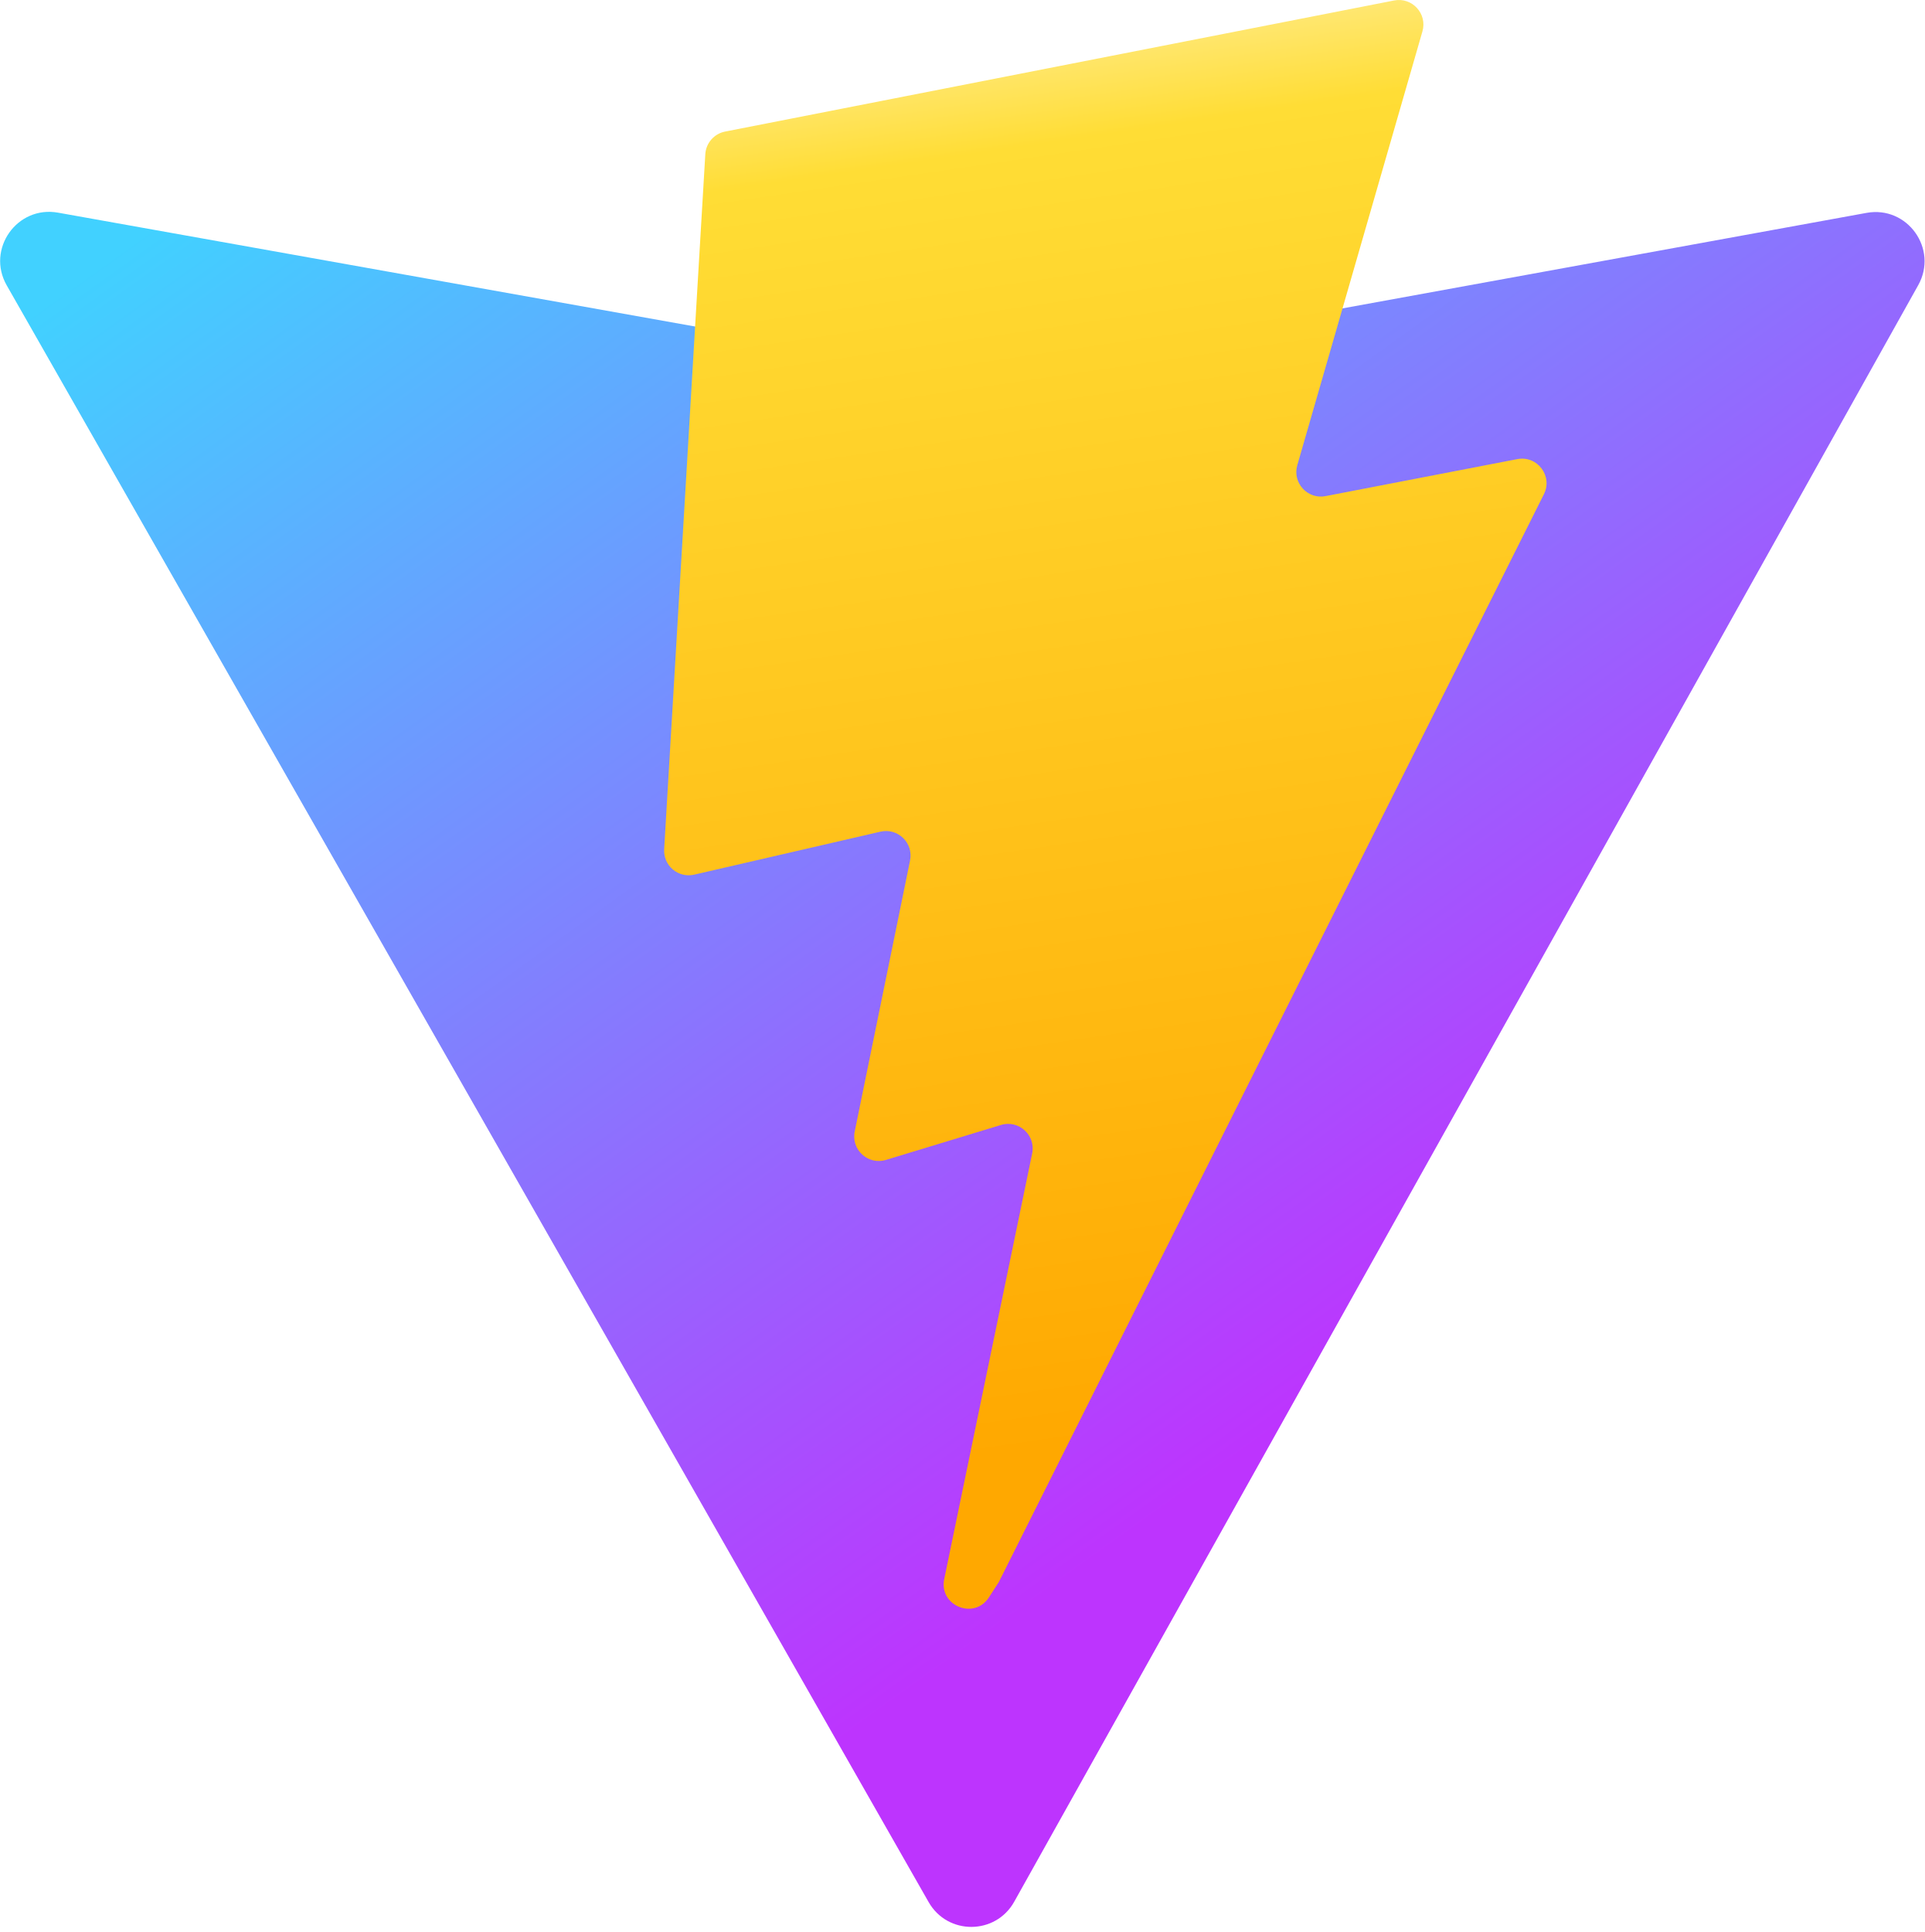
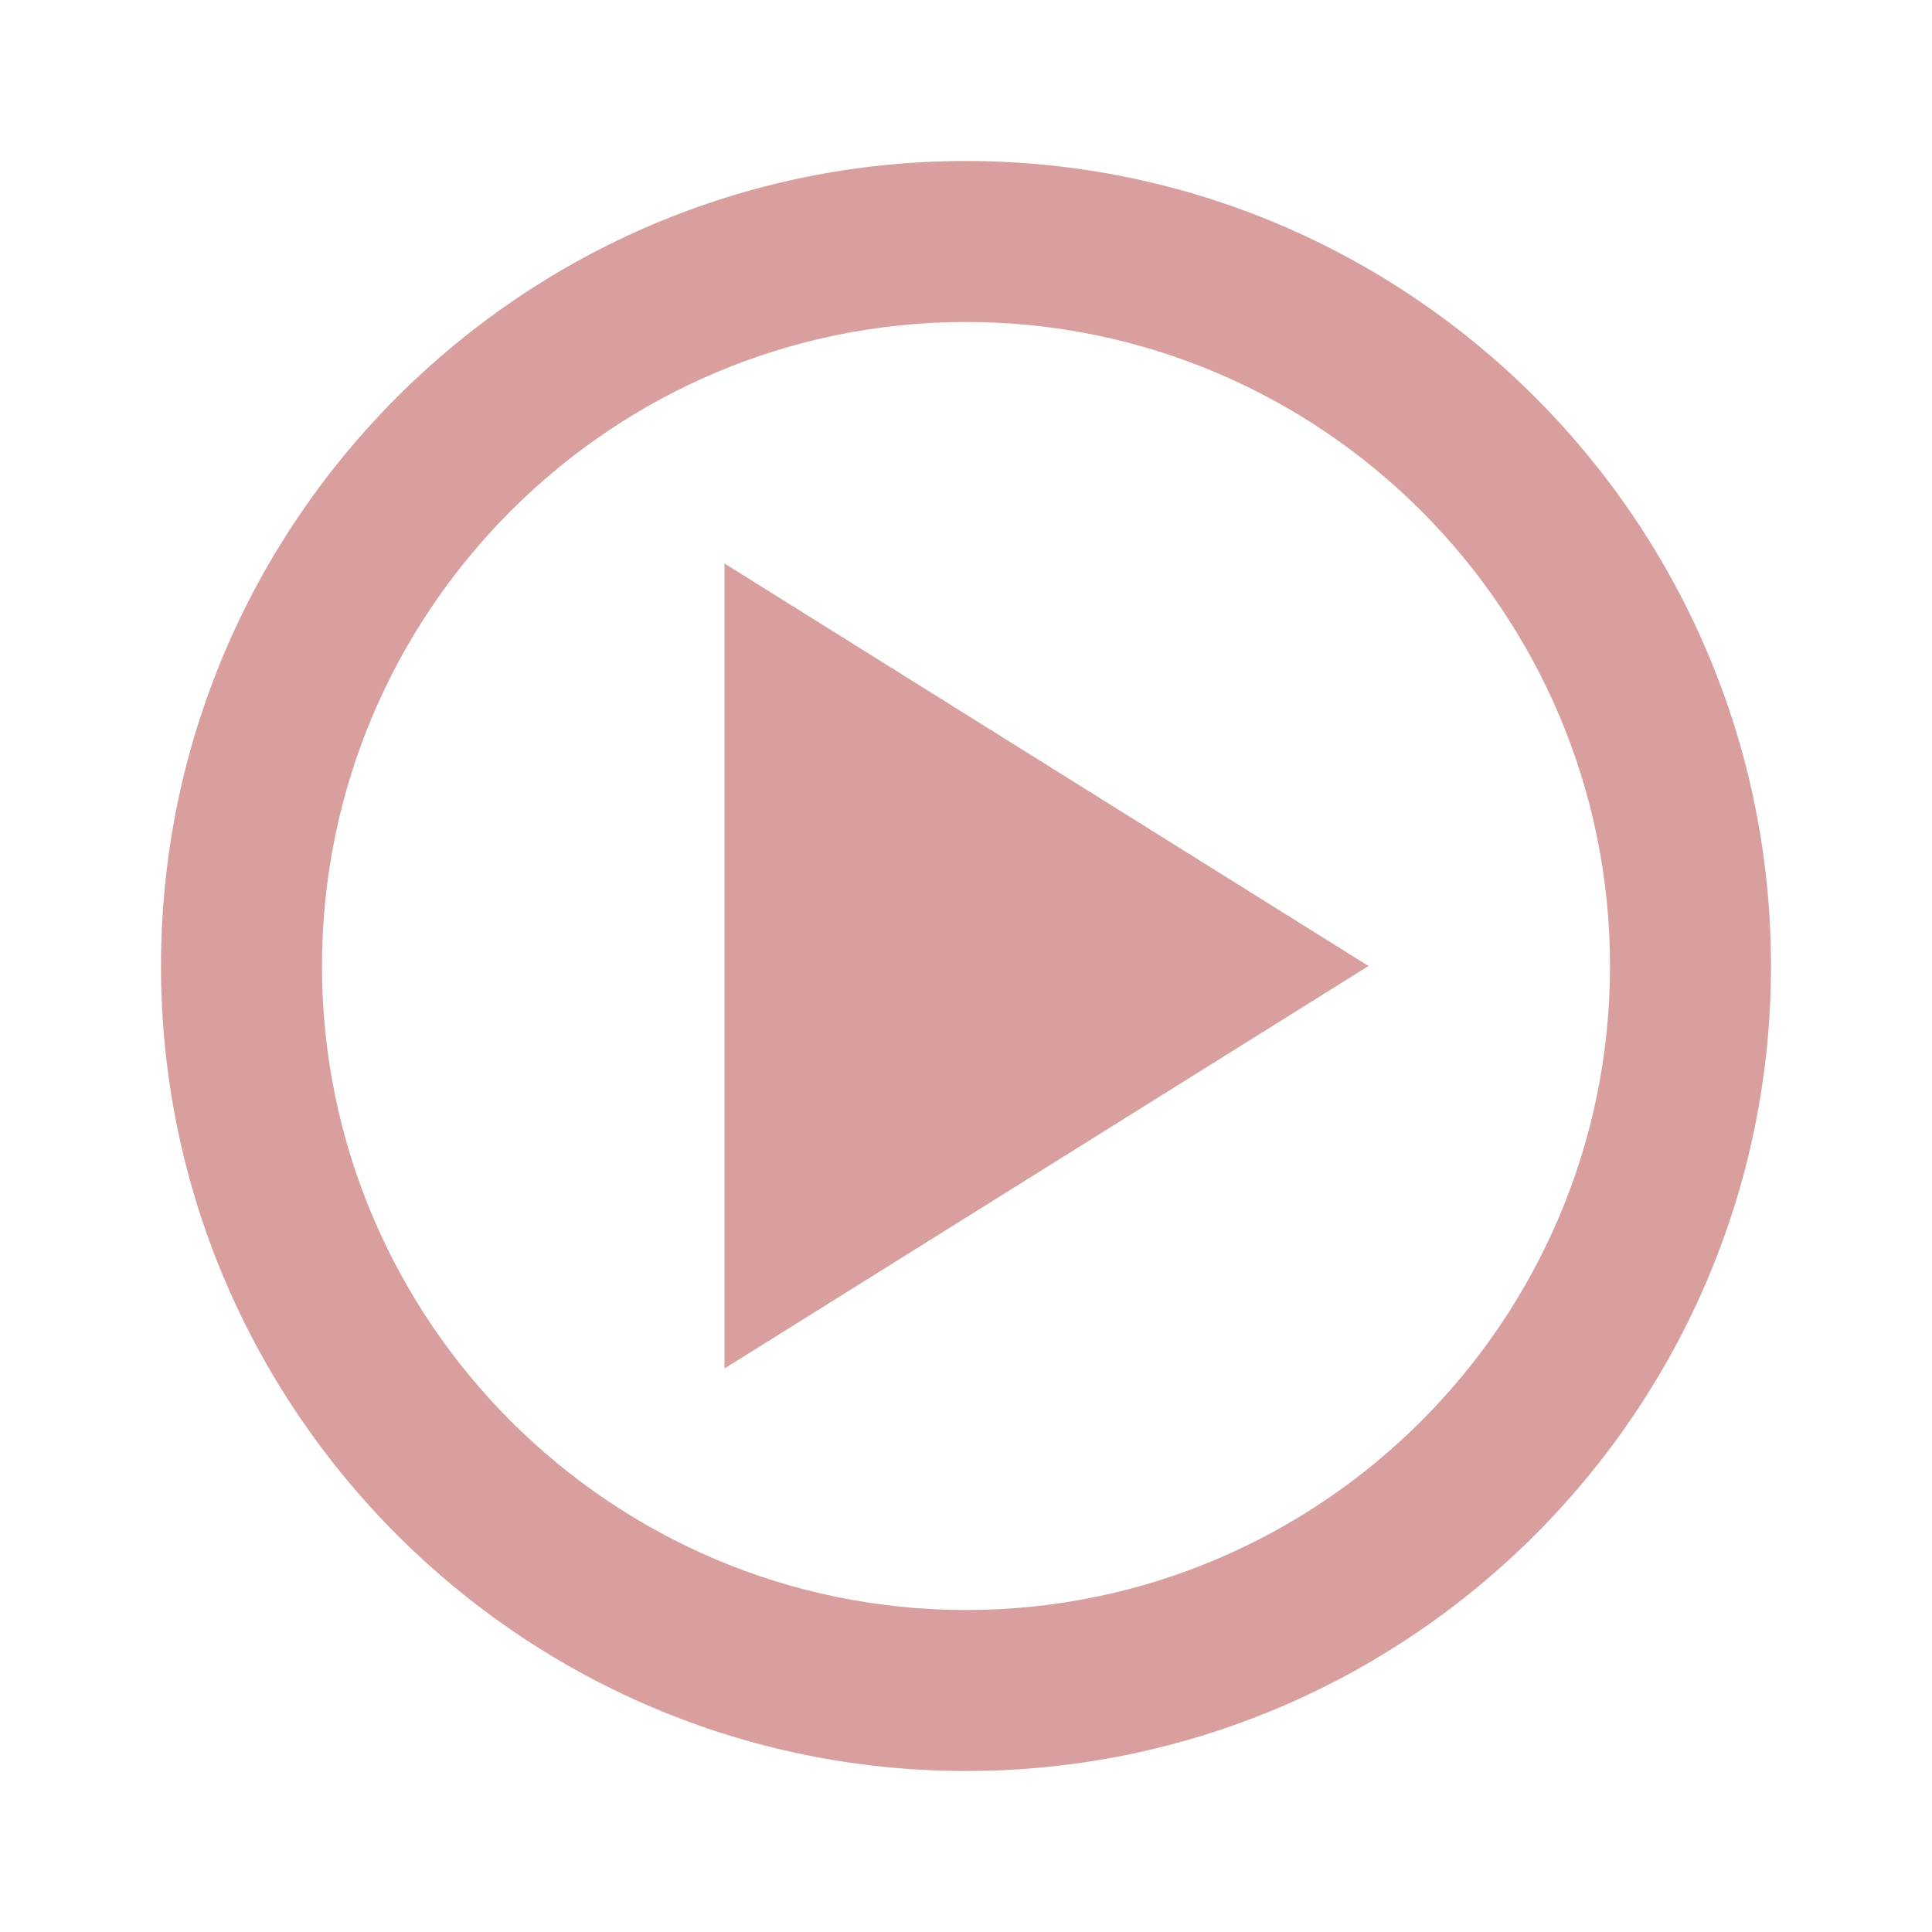
- <svg xmlns="http://www.w3.org/2000/svg" aria-hidden="true" role="img" class="iconify iconify--logos" width="31.88" height="32" preserveAspectRatio="xMidYMid meet" viewBox="0 0 256 257">
-   <defs>
-     <linearGradient id="IconifyId1813088fe1fbc01fb466" x1="-.828%" x2="57.636%" y1="7.652%" y2="78.411%">
-       <stop offset="0%" stop-color="#41D1FF" />
-       <stop offset="100%" stop-color="#BD34FE" />
-     </linearGradient>
-     <linearGradient id="IconifyId1813088fe1fbc01fb467" x1="43.376%" x2="50.316%" y1="2.242%" y2="89.03%">
-       <stop offset="0%" stop-color="#FFEA83" />
-       <stop offset="8.333%" stop-color="#FFDD35" />
-       <stop offset="100%" stop-color="#FFA800" />
-     </linearGradient>
-   </defs>
-   <path fill="url(#IconifyId1813088fe1fbc01fb466)" d="M255.153 37.938L134.897 252.976c-2.483 4.44-8.862 4.466-11.382.048L.875 37.958c-2.746-4.814 1.371-10.646 6.827-9.67l120.385 21.517a6.537 6.537 0 0 0 2.322-.004l117.867-21.483c5.438-.991 9.574 4.796 6.877 9.62Z" />
-   <path fill="url(#IconifyId1813088fe1fbc01fb467)" d="M185.432.063L96.44 17.501a3.268 3.268 0 0 0-2.634 3.014l-5.474 92.456a3.268 3.268 0 0 0 3.997 3.378l24.777-5.718c2.318-.535 4.413 1.507 3.936 3.838l-7.361 36.047c-.495 2.426 1.782 4.5 4.151 3.78l15.304-4.649c2.372-.72 4.652 1.36 4.15 3.788l-11.698 56.621c-.732 3.542 3.979 5.473 5.943 2.437l1.313-2.028l72.516-144.72c1.215-2.423-.88-5.186-3.54-4.672l-25.505 4.922c-2.396.462-4.435-1.77-3.759-4.114l16.646-57.705c.677-2.35-1.37-4.583-3.769-4.113Z" />
+ <svg xmlns="http://www.w3.org/2000/svg" width="36" height="36" viewBox="0 0 24 24" style="fill: rgba(217, 159, 159, 1);transform: ;msFilter:;">
+   <path d="M12 2C6.486 2 2 6.486 2 12s4.486 10 10 10 10-4.486 10-10S17.514 2 12 2zm0 18c-4.411 0-8-3.589-8-8s3.589-8 8-8 8 3.589 8 8-3.589 8-8 8z" />
+   <path d="m9 17 8-5-8-5z" />
</svg>
